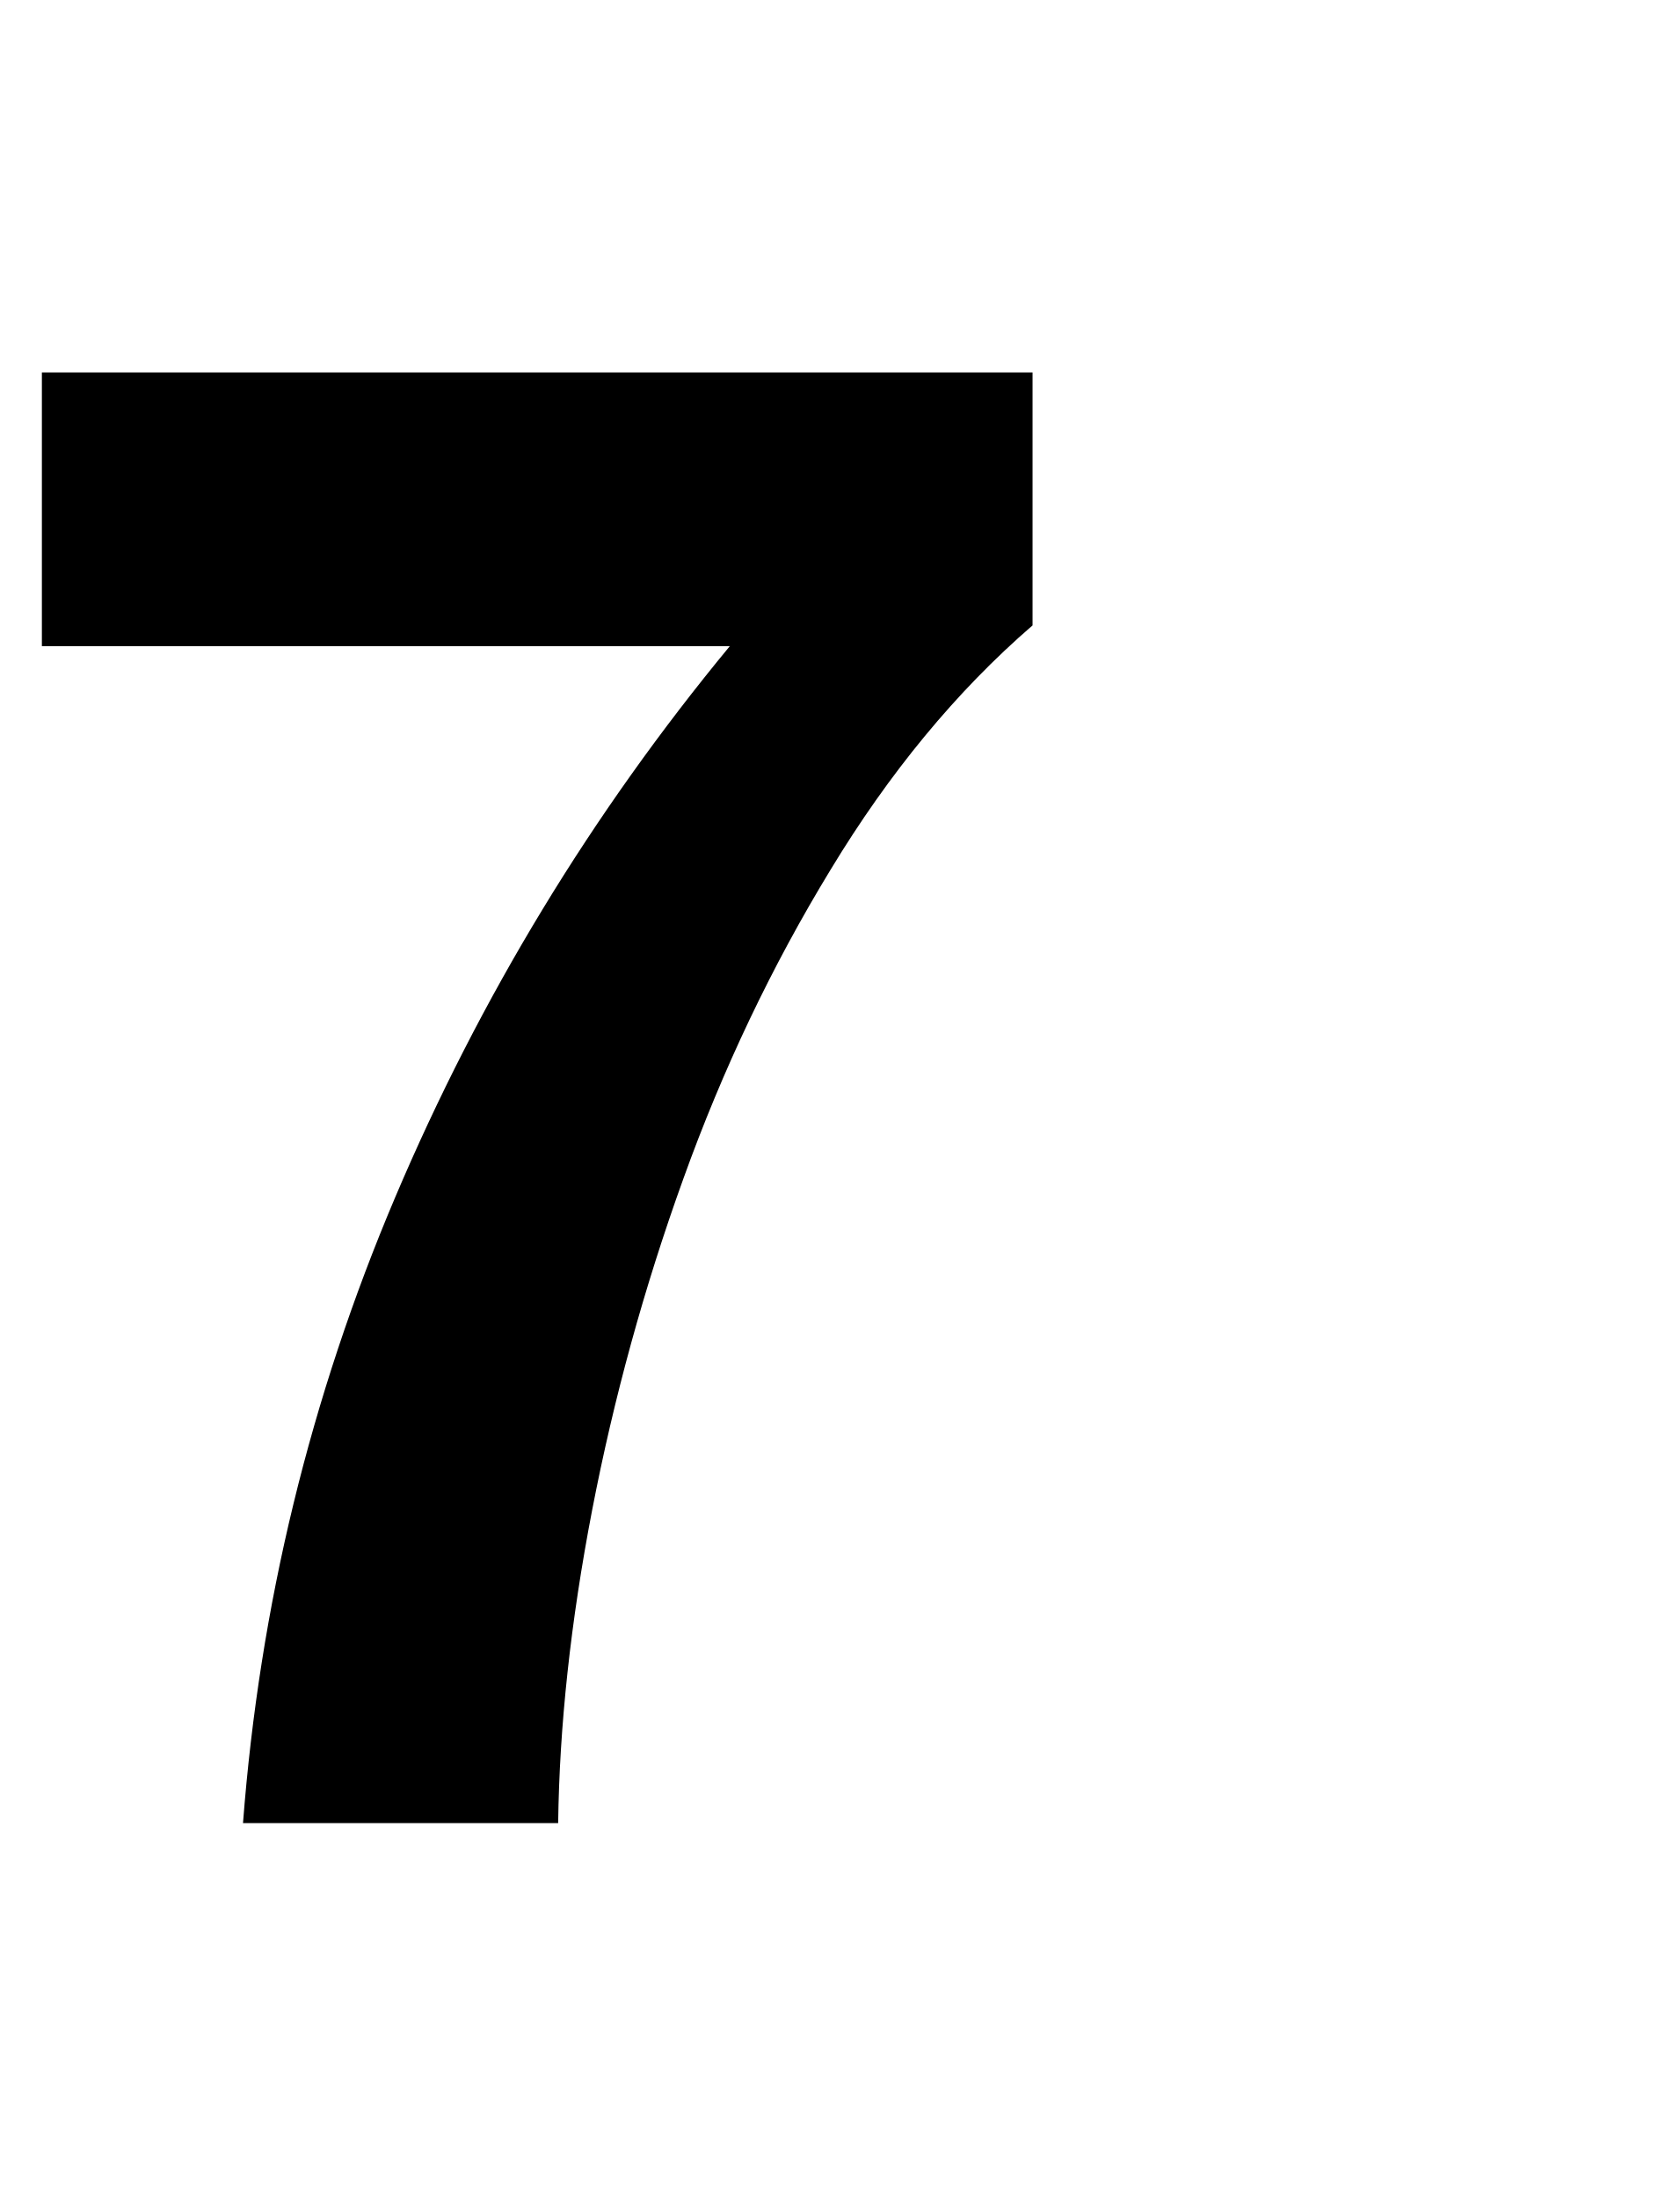
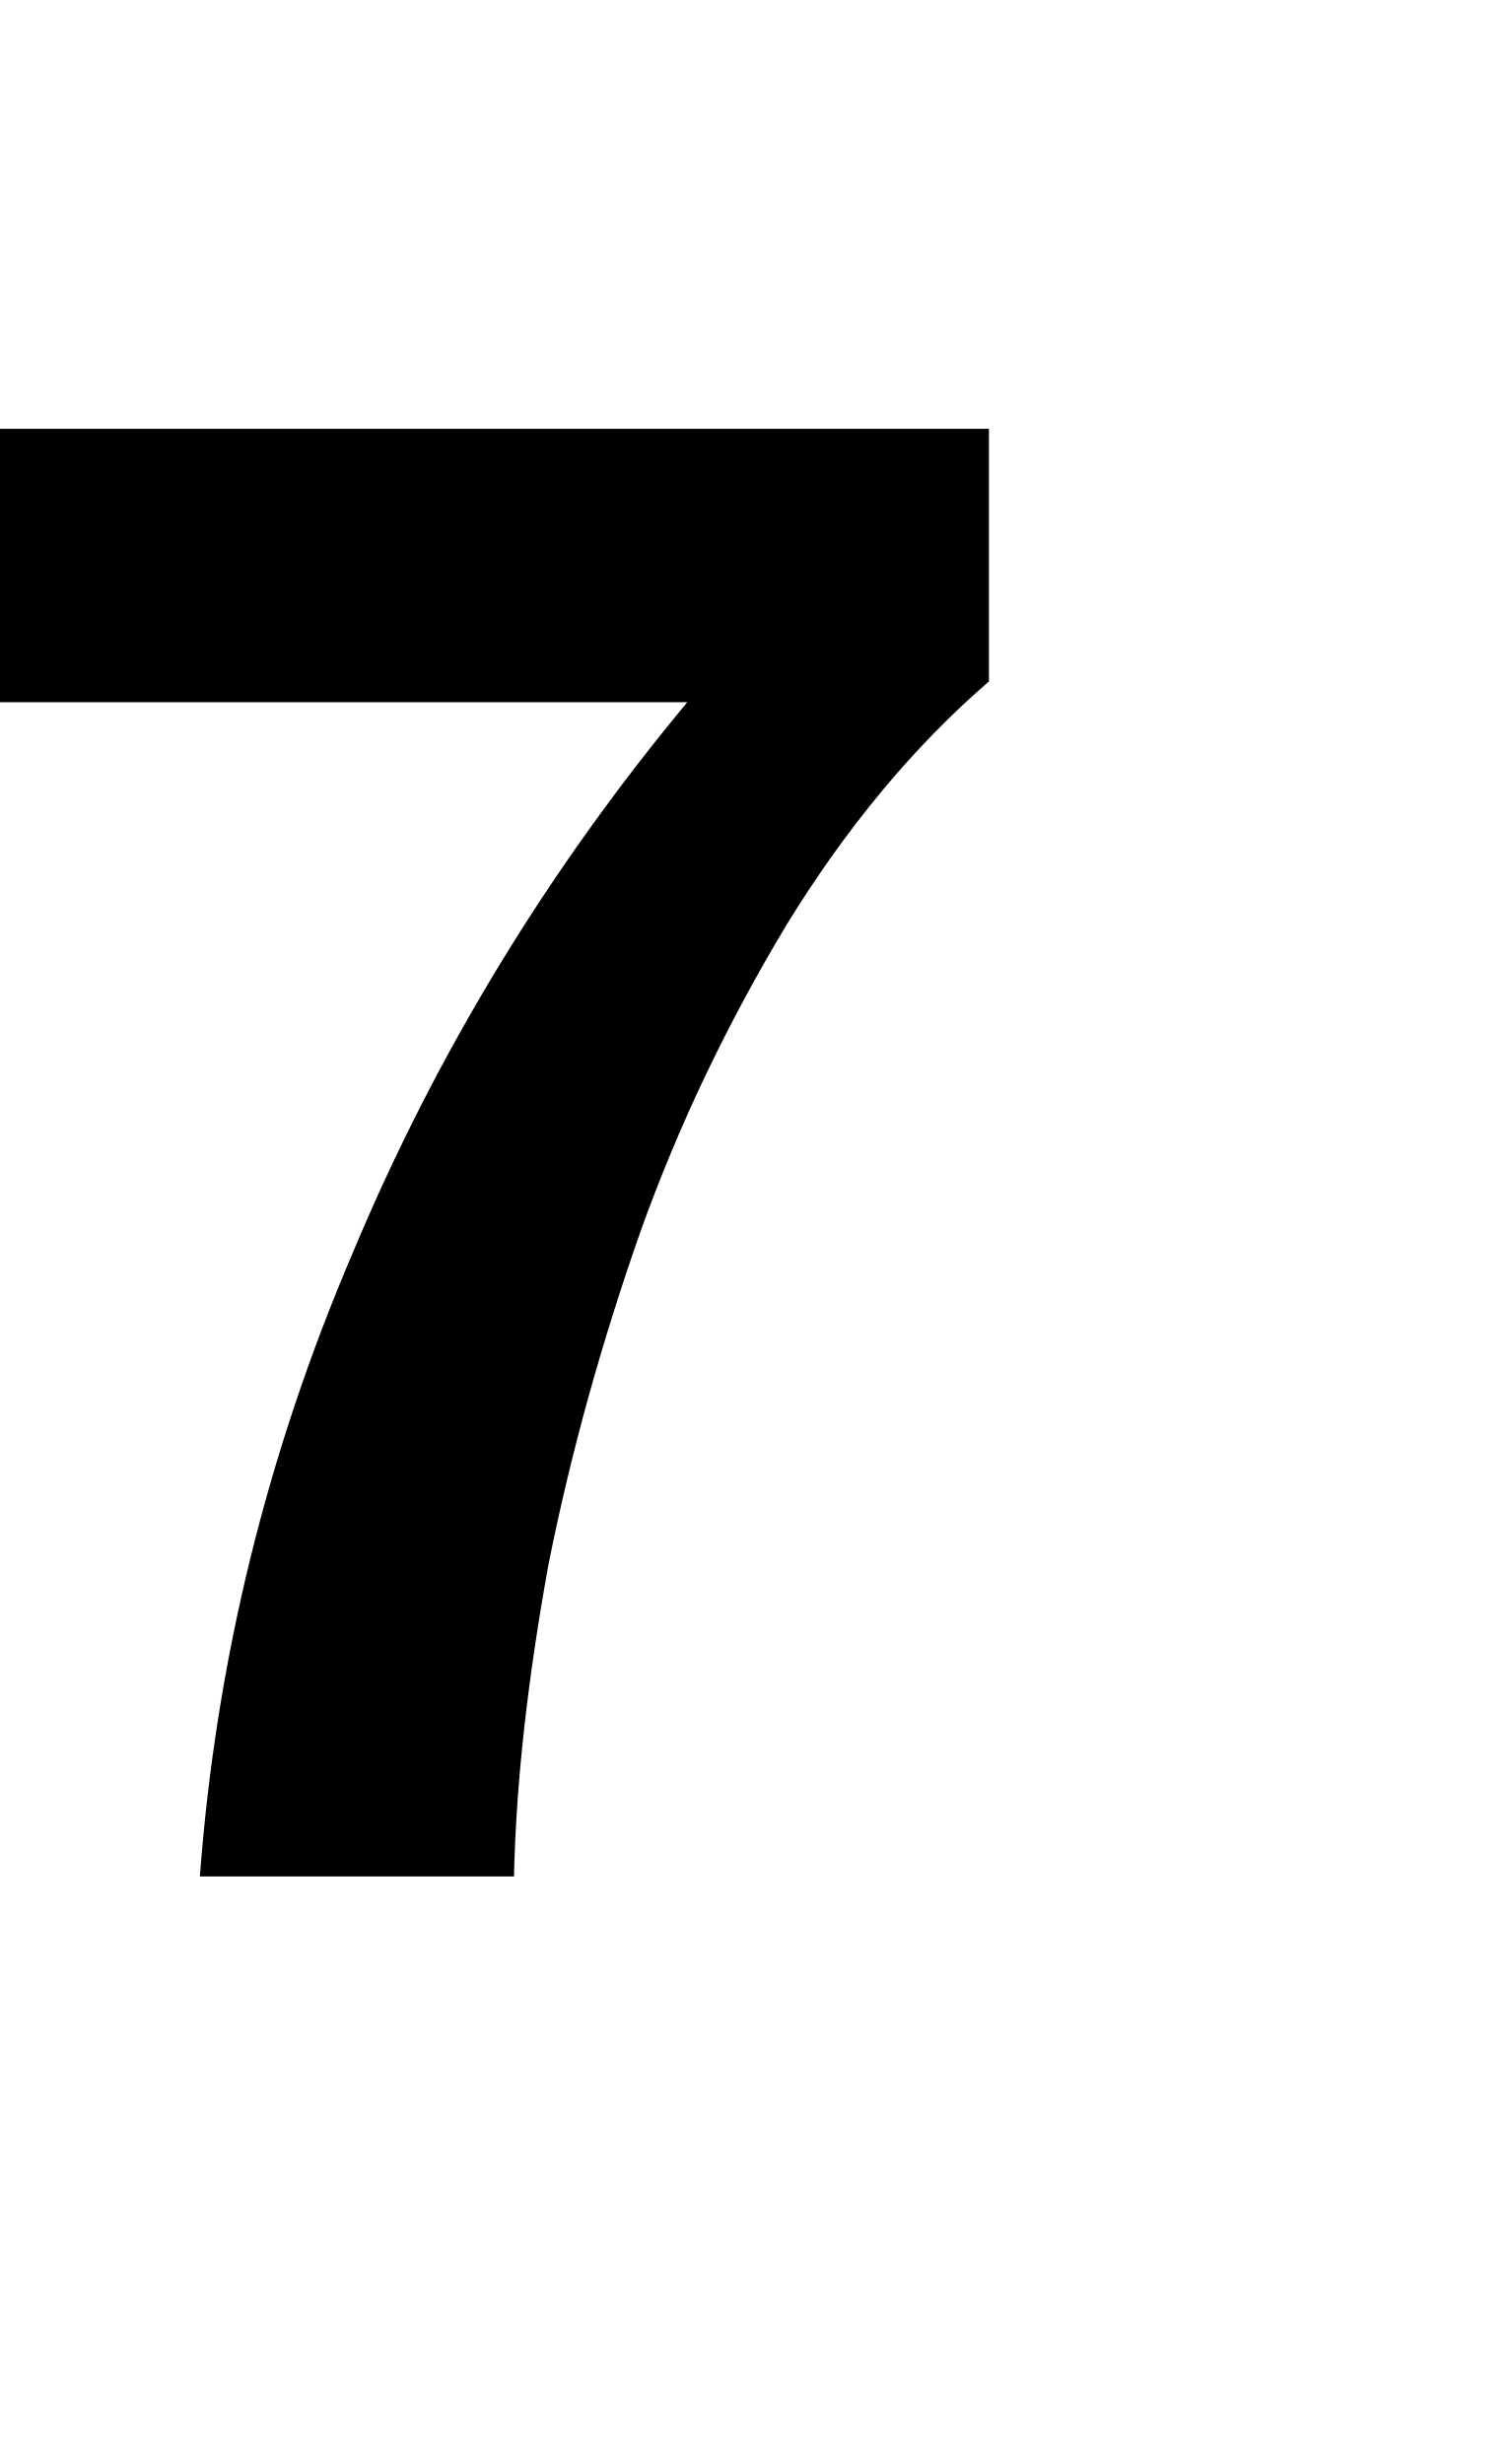
- <svg xmlns="http://www.w3.org/2000/svg" version="1.1" x="0px" y="0px" viewBox="0 0 405 530" style="enable-background:new 0 0 405 530;" xml:space="preserve">
+ <svg xmlns="http://www.w3.org/2000/svg" version="1.1" x="0px" y="0px" viewBox="0 0 363 593" style="enable-background:new 0 0 363 593;" xml:space="preserve">
  <style type="text/css">
- 	.st0{display:none;}
- 	.st1{display:none;fill:#010202;}
+ 	.st0{font-family:'SH-Maintenance-V2';}
+ 	.st1{font-size:490px;}
+ 	.st2{letter-spacing:-19;}
+ 	.st3{display:none;}
+ 	.st4{display:inline;}
</style>
-   <g id="E_00000051360959627468142820000017544460044616440767_">
-     <g>
-       <path d="M-2183.9,440h-265.6V90.2h261.6v64.7h-184.7v75h169.5v59.8h-169.5v85.7h188.6V440z" />
+   <g id="_x5F_V1">
+     <g id="E_00000051360959627468142820000017544460044616440767_">
+ 	</g>
+     <g id="C">
+ 	</g>
+     <g id="N_x5F_3">
+ 	</g>
+     <g id="A">
+ 	</g>
+     <g id="N_00000054254949360326627830000005329152182886584764_">
+ 	</g>
+     <g id="e">
+ 	</g>
+     <g id="T">
+ 	</g>
+     <g id="N_00000127748963548567887910000006918738376549339794_">
+ 	</g>
+     <g id="I">
+ 	</g>
+     <g id="A1">
+ 	</g>
+     <g id="M">
+ 	</g>
+     <g id="R">
+ 	</g>
+     <g id="O_00000083778567647030904660000008843847121500168630_">
+ 	</g>
+     <g id="F">
+ 	</g>
+     <g id="N">
+ 	</g>
+     <g id="E">
+ 	</g>
+     <g id="P">
+ 	</g>
+     <g id="O">
+ 	</g>
+   </g>
+   <g id="Ebene_20">
+     <text transform="matrix(1 0 0 1 -603.8023 1054.634)">
+       <tspan x="0" y="0" class="st0 st1 st2" style="fill:#E30613;">M</tspan>
+       <tspan x="604.7" y="0" class="st0 st1" style="fill:#E30613;">A</tspan>
+       <tspan x="965.8" y="0" class="st0 st1 st2" style="fill:#E30613;">I</tspan>
+       <tspan x="1090.7" y="0" class="st0 st1" style="fill:#E30613;">NTENANCE</tspan>
+     </text>
+     <rect x="-3642.2" y="709.6" style="fill:none;" width="1722.6" height="412.6" />
+     <text transform="matrix(1 0 0 1 -3642.215 1059.489)">
+       <tspan x="0" y="0" class="st0 st1" style="fill:#E30613;">OPEN</tspan>
+       <tspan x="1660.1" y="0" class="st0" style="fill:#E30613; font-size:485px; letter-spacing:-9;"> </tspan>
+     </text>
+     <text transform="matrix(1 0 0 1 -1806.219 1069.107)">
+       <tspan x="0" y="0" class="st0 st1 st2" style="fill:#E30613;">F</tspan>
+       <tspan x="252.8" y="0" class="st0 st1" style="fill:#E30613;">O</tspan>
+       <tspan x="634.1" y="0" class="st0 st1" style="fill:#E30613; letter-spacing:-167;"> </tspan>
+       <tspan x="602.7" y="0" class="st0 st1" style="fill:#E30613;">R</tspan>
+     </text>
+   </g>
+   <g id="Hilfslinien">
+     <rect x="3648.3" y="682.7" style="fill:none;" width="7398.2" height="466.4" />
+     <text transform="matrix(1 0 0 1 3648.349 1031.88)">
+       <tspan x="0" y="0" class="st0 st2" style="fill:#E30613; font-size:489px;">WE</tspan>
+       <tspan x="739.4" y="0" class="st0" style="fill:#E30613; font-size:489px; letter-spacing:-29;">G</tspan>
+       <tspan x="1081.2" y="0" class="st0" style="fill:#E30613; font-size:489px; letter-spacing:-9;">E</tspan>
+       <tspan x="1468.4" y="0" class="st0" style="fill:#E30613; font-size:489px;">N </tspan>
+       <tspan x="1939.8" y="0" class="st0" style="fill:#E30613; font-size:489px; letter-spacing:9;">U</tspan>
+       <tspan x="2312" y="0" class="st0" style="fill:#E30613; font-size:489px; letter-spacing:-9;">M</tspan>
+       <tspan x="2736.9" y="0" class="st0" style="fill:#E30613; font-size:489px;">B</tspan>
+       <tspan x="3081.2" y="0" class="st0 st2" style="fill:#E30613; font-size:489px;">A</tspan>
+       <tspan x="3439.1" y="0" class="st0" style="fill:#E30613; font-size:489px;">U </tspan>
+       <tspan x="3910" y="0" class="st0" style="fill:#E30613; font-size:489px; letter-spacing:-29;">G</tspan>
+       <tspan x="4268.4" y="0" class="st0" style="fill:#E30613; font-size:489px;">E</tspan>
+       <tspan x="4585.3" y="0" class="st0" style="fill:#E30613; font-size:489px; letter-spacing:-39;">Ö</tspan>
+       <tspan x="4926.6" y="0" class="st0" style="fill:#E30613; font-size:489px;">FFNET</tspan>
+     </text>
+   </g>
+   <g id="T_00000151528559115874515910000005984389023753216649_">
+     <path d="M9601.7,452.2V102.4h76.9v349.8H9601.7z" />
+     <path d="M9532.2,102.4h146.5c94.6,0,140.6,55.9,140.6,149.4h-64.7c0-54.9-23.5-72.5-75.9-72.5h-146.5V102.4z" />
+   </g>
+   <g id="E_00000150082740960534394650000001756674408269680310_">
+     <path d="M9412.9,452.1V156.4h-63.8v295.6H9412.9z" />
+     <path d="M9290.7,353.3h140.9c0,0,13.3-74.6,23.6-132.1h-61.9l-11.8,74.6h-90.8V353.3z" />
+     <path d="M9349.1,452.1H9490c0,0,13.3-74.6,23.6-132.1h-61.9l-11.8,74.6h-90.8V452.1z" />
+     <path d="M9444.4,186.3h60.9c-7.9-43.7-15.2-84.5-15.2-84.5h-140.9v57.5h90.8L9444.4,186.3z" />
+   </g>
+   <g id="N_00000099632580371903072950000016892054108610634910_">
+     <path d="M9173,451.9l93.9-349.3h-69l-60.2,237.7h-1l-56.3-237.7h-77.3l-41.6,152.6h70.4l9.8-41.6h1l58.7,237.7L9173,451.9z" />
+     <rect x="8955.8" y="102.6" width="76.8" height="349.3" />
+   </g>
+   <g id="F_00000114769032895886322120000014247326199313495697_">
+     <path d="M8763.4,451.9h-76.8V102.7h245.5v64.5h-168.7V248h146.2v59.7h-146.2V451.9z" />
+   </g>
+   <g id="F_00000173141720675959051990000004486108456543280518_">
+     <path d="M8477.1,451.6h132.8V169.3H8555v217.1h-77.9V451.6z" />
+     <path d="M8509.2,451.7c0-18,2.9-33.6,10.7-46.8c6.8-12.2,16.6-23.4,28.3-31.2c11.7-7.8,25.4-13.7,40-17.6   c14.6-3.9,30.2-5.9,70.2-5.9v-81.4c-52.2,0-76.6,3.9-100,12.2c-23.4,8.8-44.4,20-61.9,36.1c-17.6,16.6-31.2,35.1-41.4,57.5   c-9.8,22.9-14.1,48.8-14.1,77H8509.2z" />
+     <polygon points="8658.4,100.7 8555,100.7 8555,383 8609.9,383 8609.9,165.8 8658.4,165.8  " />
+   </g>
+   <g id="Ö">
+     <path d="M8095.1,278.8c0-103.7,64.1-184.4,171.6-184.4c107.6,0,171.6,80.7,171.6,184.4c0,100.7-64.1,181.4-171.6,181.4   C8159.2,460.2,8095.1,379.5,8095.1,278.8z M8171.9,278.8c0,58.2,25.9,116.9,94.9,116.9c68.9,0,94.9-58.7,94.9-116.9   c0-61.1-25.9-119.8-94.9-119.8C8197.8,159,8171.9,217.6,8171.9,278.8z M8233.5,248.9v-57.2h66v57.2H8233.5z M8233.5,336v-57.2h66   V336H8233.5z" />
+   </g>
+   <g id="E_00000056408675155028286430000005814045595369560991_">
+     <path d="M8066.1,452.2h-265V103.1h261.1v64.5h-184.4v74.8H8047v59.7h-169.2v85.6h188.3V452.2z" />
+   </g>
+   <g id="G_00000142136150640176763200000005464168929300255362_">
+     <path d="M7423.8,368h76.4V178.8l98-1.5l-1.5-75h-174L7423.8,368z M7423.8,452.2l267.6-0.5v-63.2l-190.1,1l-1-98l-75,1.5   L7423.8,452.2z M7591.4,451.8h101c10.8-7.4,23-15.2,33.8-22.5c11.8-8.3,21.1-17.2,30.9-26.5c8.3-8.3,15.2-18.6,21.6-32.3   c4.4-11.8,8.3-26,8.3-42.6c0-16.7-3.9-30.9-9.3-44.6c-6.4-12.7-14.7-23.5-25.5-32.3c-10.8-8.8-23-16.2-36.8-21.1   c-13.2-4.9-28.9-6.9-43.1-6.9c-20.6,0-37.7,3.4-53.9,10.8c-15.2,6.4-28.9,16.2-37.7,27.9c-10.8,12.7-18.1,27-23,43.1   c-5.9,17.2-8.3,35.3-6.9,53.9h64.2c0-9.8,1.5-17.6,3.4-27.4c1.5-9.3,3.4-16.7,8.8-25c2.9-7.4,9.3-13.2,16.2-17.6   c6.4-5.4,14.7-7.4,25.5-7.4c14.2,0,26,4.9,35.8,14.7c9.3,7.8,14.2,21.1,14.2,36.8c0,10.3-2.5,20.1-6.9,27   c-5.4,8.3-10.8,15.7-17.2,21.6c-6.9,7.4-15.2,12.3-22.5,18.1c-8.3,4.9-16.7,10.8-24,15.7C7634.5,423.8,7604.1,443.4,7591.4,451.8z" />
+   </g>
+   <g id="U_00000122691519521168774280000013841469757125651126_">
+     <path d="M7269,463.6c-102.4-1.5-114.8-74.7-114.8-119.8v-242h77.7v238.5c0,24.3,0,55.9,37.1,57.9V463.6z" />
+     <path d="M6990.9,101.9h77.7v238.5c0,25.2,0,57.9,41.1,57.9c36.6,0,45-24.7,45-58.9v-15.8h70.3v30.7c0,77.2-57.4,109.4-116.3,109.4   c-105.4,0-117.8-74.2-117.8-119.8V101.9z" />
+   </g>
+   <g id="A_00000004505667569094896160000014532079075801900974_">
+     <path d="M6835.4,203.9l-3,70.3l30,6.9v1l-247.3,61v75.2l121.9,33.4l15.2-61l-22.1-9.3v-1l244.4-61v-78.2L6835.4,203.9z" />
+     <polygon points="6659.9,430.6 6737.6,451.7 6743.5,451.7 6802,212.8 6803,212.8 6862.5,451.7 6939.2,451.7 6974.6,319.5    6906.2,317.5 6900.3,342.6 6899.4,342.6 6839.4,101.1 6767.1,101.1 6706.1,339.6 6705.1,339.6  " />
+   </g>
+   <g id="B">
+     <path d="M6296.5,452.2V103.1h164.3c66.5,0,111.5,21.5,111.5,86.6c0,34.7-16.6,57.7-47.4,72.9c43,12.2,64.1,45,64.1,88.5   c0,70.9-60.1,101.2-123.2,101.2H6296.5z M6445.2,162.8h-71.9v81.7h77.8c27.4,0,46.9-12.2,46.9-41.6   C6498,170.1,6472.6,162.8,6445.2,162.8z M6373.3,392.6h82.2c29.8,0,56.7-9.8,56.7-46c0-35.7-22-49.9-55.3-49.9h-83.6V392.6z" />
+   </g>
+   <g id="M_00000134250281029563310950000003257287664879667615_">
+     <path d="M6039.3,335.1h75.5c-12.8-20.6-144.7-232.9-144.7-232.9h-77v350.1h72.1V217.4h1C5966.2,217.4,6003,276.2,6039.3,335.1z" />
+     <path d="M6115.3,335.1c36.3-58.8,73.1-117.7,73.1-117.7h1v234.9h72.1V102.1h-77c0,0-131.9,212.3-144.7,232.9H6115.3z" />
+   </g>
+   <g id="U">
+     <path d="M5843.3,452.2H5596v-64.6h170.4v-285h76.9V452.2z M5549,452.2V102.6h76.9v285h170.4v64.6H5549z" />
+   </g>
+   <g id="N_00000154425763484525918430000008508601231558086807_">
+     <path d="M5298.5,452.2l93.9-349.3h-69l-60.2,237.7h-1L5206.1,103h-77.3l-41.6,152.6h70.4l9.8-41.6h1l58.7,237.7L5298.5,452.2z" />
+     <rect x="5081.3" y="103" width="76.8" height="349.3" />
+   </g>
+   <g id="E_00000165205204584183719570000002201050886193303485_">
+     <path d="M4767.5,281.2h-64.3c0-107.2,80.4-171.1,180.8-171.1v76.5C4826,186.6,4767.5,212.5,4767.5,281.2z" />
+     <path d="M4875.4,381.1c0-68.7-58.5-94.5-116.5-94.5V210c100.4,0,180.8,63.8,180.8,171.1H4875.4z" />
+     <polygon points="5052.4,373.8 5052.4,452.2 4881.3,452.2 4876.4,373.8  " />
+     <path d="M4767.5,281.2c0,68.7,58.5,94.5,116.5,94.5v76.5c-100.4,0-180.8-63.8-180.8-171.1H4767.5z" />
+     <path d="M4733.1,86.7V4.4c26.8,0,53.1,4.9,76.5,12.7c23.4,8.8,43.4,20,60.9,36.1s31.2,34.6,40.9,57.5   c10.2,22.9,15.1,49.2,15.1,76.5h-69.2c0-18-3.4-32.7-10.2-45.8c-7.3-13.2-16.6-23.4-28.3-32.2c-11.7-7.8-25.8-13.6-40-18   C4763.3,87.7,4748.7,86.7,4733.1,86.7z" />
+   </g>
+   <g id="G">
+     <path d="M4687.5,452.8h-48.9l-7.8-39.6c-27.4,35.2-62.1,47.9-95.8,47.9c-107.6,0-171.6-80.7-171.6-181.4   c0-103.7,64.1-184.4,171.6-184.4c71.4,0,139.4,43.5,147.2,123.2h-73.4c-9.3-39.1-37.2-58.7-73.8-58.7c-68.9,0-94.9,58.7-94.9,119.8   c0,58.2,25.9,116.9,94.9,116.9c50.4,0,78.7-26.4,83.1-75.3h-77.3v-57.2h146.7V452.8z" />
+   </g>
+   <g id="E_00000005963599347184841430000018193220976272044449_">
+     <path d="M4347.7,452.2h-265V103.1h261.1v64.5h-184.4v74.8h169.2v59.7h-169.2v85.6h188.3V452.2z" />
+   </g>
+   <g id="W">
+     <path d="M3816.3,219.2c-36.3,58.9-73.1,117.7-73.1,117.7h-1V102h-72.1v350.3h77c0,0,132-212.4,144.7-233H3816.3z M3892.3,219.2   h-75.5c12.8,20.6,144.7,233,144.7,233h77V102h-72.1v235h-1C3965.4,337,3928.6,278.1,3892.3,219.2z" />
+   </g>
+   <g id="E_00000113322483045279252990000013609696148037364875_">
+     <path d="M2887.3,279.7h-64.9c0-108.1,81.1-172.5,182.4-172.5v77.2C2946.3,184.4,2887.3,210.4,2887.3,279.7z" />
+     <path d="M2998.9,380.5c0-69.3-59-95.4-117.5-95.4V208c101.3,0,182.4,64.4,182.4,172.5H2998.9z" />
+     <polygon points="3177.3,373.1 3177.3,452.2 3004.8,452.2 2999.9,373.1  " />
+     <path d="M2887.3,279.7c0,69.3,59,95.4,117.5,95.4v77.2c-101.3,0-182.4-64.4-182.4-172.5H2887.3z" />
+     <path d="M2855.4,83.6V0.5c27,0,53.6,4.9,77.2,12.8c23.6,8.8,43.7,20.2,61.4,36.4s31.5,34.9,41.3,58c10.3,23.1,15.2,49.6,15.2,77.2   h-69.8c0-18.2-3.4-32.9-10.3-46.2c-7.4-13.3-16.7-23.6-28.5-32.4c-11.8-7.9-26.1-13.8-40.3-18.2   C2885.8,84.6,2871.1,83.6,2855.4,83.6z" />
+   </g>
+   <g id="C_00000112622374827432275670000003417328206733987971_">
+     <path d="M2793.2,219.4h-74.5c-5.4-34.8-38.7-61.3-76.4-61.3c-69.1,0-95.1,58.8-95.1,120.1c0,58.3,26,117.1,95.1,117.1   c47,0,73.5-31.9,79.4-78.4h74.5c-7.8,87.7-67.6,143.1-153.9,143.1c-107.8,0-172-80.9-172-181.8c0-103.9,64.2-184.7,172-184.7   C2718.7,93.4,2783.8,138.5,2793.2,219.4z" />
+   </g>
+   <g id="N_00000117657359395406629260000008490405748572120458_">
+     <path d="M2157.9,452.2h76.9V102.6h-76.9V452.2z" />
+     <polygon points="2375.8,452.2 2469.3,102.6 2400.8,102.6 2340.5,340.6 2339.6,340.6 2283.3,102.6 2205.9,102.6 2164.3,255.4    2234.8,255.4 2244.6,213.8 2245.6,213.8 2304.8,452.2  " />
+   </g>
+   <g id="A_00000070819818803741320060000005539798163125646774_">
+     <path d="M1975.7,203.9l-3,70.3l30,6.9v1l-247.3,61v75.2l121.9,33.4l15.2-61l-22.1-9.3v-1l244.4-61v-78.2L1975.7,203.9z" />
+     <polygon points="1800.1,430.6 1877.8,451.7 1883.7,451.7 1942.2,212.8 1943.2,212.8 2002.7,451.7 2079.4,451.7 2114.8,319.5    2046.5,317.5 2040.6,342.6 2039.6,342.6 1979.6,101.1 1907.3,101.1 1846.3,339.6 1845.4,339.6  " />
+   </g>
+   <g id="N_00000129165096651451788460000006894638935768142516_">
+     <path d="M1499.5,452.2h-72V102.4h76.4l146,234.7h1V102.4h72v349.9H1646L1500.5,218h-1V452.2z" />
+   </g>
+   <g id="E_00000096737436898591806260000014476501128100374183_">
+     <path d="M1280.1,452.2V156.6h-63.8v295.6H1280.1z" />
+     <path d="M1157.8,353.5h140.9c0,0,13.3-74.6,23.6-132.1h-61.9l-11.8,74.6h-90.8V353.5z" />
+     <path d="M1216.3,452.2h140.9c0,0,13.3-74.6,23.6-132.1h-61.9l-11.8,74.6h-90.8V452.2z" />
+     <path d="M1311.6,186.5h60.9c-7.9-43.7-15.2-84.5-15.2-84.5h-140.9v57.5h90.8L1311.6,186.5z" />
+   </g>
+   <g id="T_00000040572434587172107020000003403572265167091088_">
+     <path d="M883,452.1h65.4V179.8h208.9V102H883V452.1z" />
+     <polygon points="977.6,452.2 1069.2,102 1003.3,102 942.4,340.7 941.9,340.7 910.7,452.1  " />
+   </g>
+   <g id="N_00000162323512888102647520000008162614129556769983_">
+     <rect x="755.8" y="102.4" width="76.8" height="349.2" />
+     <path d="M490.7,451.6h77.8l92.9-263.1h1l90.5,263.1h79.7L702,102.4h-78.7L490.7,451.6z" />
+   </g>
+   <g id="I_00000075868811598525912980000008971315367424001668_">
+     <text transform="matrix(1 0 0 1 347.4295 451.5694)" class="st0 st1 st2">I</text>
+   </g>
+   <g id="A_00000047767008426511249760000015642639169606536113_">
+     <polygon class="st3" points="253.2,451.6 346.9,451.6 346.9,398.1 317,398.1 317,161.6 253.2,161.6  " />
+     <polygon class="st3" points="138.9,348.1 303.7,348.1 303.7,167 317,167 317,103.2 138.9,103.2 138.9,167 250.2,167 250.2,284.3    138.9,284.3  " />
+     <path d="M48.1,451.6h75.6c0.5-23.1,3.4-48.1,8.3-75.1c5.4-27,12.8-53.5,22.1-80c9.3-26,21.1-50.5,35.3-74.1   c14.2-23.1,30.4-42.7,48.6-58.4v-60.8H0V169h165.4C132,209.2,105,253.4,84.9,301.5C64.3,349.6,52,399.6,48.1,451.6z" />
+   </g>
+   <g id="M_00000030454837118209363920000004010763359709145015_" class="st3">
+     <path class="st4" d="M-310.9,158.9h-153.8l0.5,216.7h-133.3v76.6h197.7l-0.5-217.2h89.3V158.9z" />
+     <polygon class="st4" points="-60,103.7 -136.2,103.7 -136.2,452.2 0,452.2 0,388.3 -60,388.3  " />
+     <polygon class="st4" points="-289,103.7 -366.1,103.7 -407.6,256.5 -337.3,256 -327,215 -326.1,215 -267.5,452.2 -196.2,452.2    -135.2,213.1 -134.2,213.1 -94.7,103.7 -170.3,103.7 -231.4,341 -232.3,341  " />
+   </g>
+   <g id="R_00000005247159732225481780000017538744411482086332_" class="st3">
+     <path class="st4" d="M-1095.6,179.2v-77c45.1,0,119.2,12.3,119.2,116.7c0,58.4-31.9,115.2-108.4,115.2h-30.4v-69.6h15.7   c33.8,0,58.4-8.3,58.4-44.6C-1041.1,179.2-1073.5,179.2-1095.6,179.2z" />
+     <polygon class="st4" points="-1169.1,452.3 -1169.1,102.2 -1092.1,102.2 -1092.1,452.2  " />
+     <path class="st4" d="M-980.8,592.6h-70.6c18.1-74,53.9-143.7,103-203h-162.8v-64.7h234.4v59.8   C-930.8,431.7-965.6,515.1-980.8,592.6z" />
+   </g>
+   <g id="O_00000139989076900347810750000014339682335261473418_" class="st3">
+     <g class="st4">
+       <path d="M-1534.4,278.6c0-103.9,64.2-184.7,172-184.7c107.8,0,172,80.9,172,184.7c0,100.9-64.2,181.8-172,181.8    C-1470.2,460.4-1534.4,379.5-1534.4,278.6z M-1457.5,278.6c0,58.3,26,117.1,95.1,117.1c69.1,0,95.1-58.8,95.1-117.1    c0-61.3-26-120.1-95.1-120.1C-1431.5,158.6-1457.5,217.4-1457.5,278.6z" />
    </g>
  </g>
-   <g id="C">
-     <g>
-       <path d="M2895.6,208.9h-74.5c-5.4-34.8-38.7-61.3-76.5-61.3c-69.1,0-95.1,58.8-95.1,120.1c0,58.3,26,117.1,95.1,117.1    c47,0,73.5-31.9,79.4-78.4h74.5c-7.8,87.7-67.6,143.1-153.9,143.1c-107.8,0-172-80.9-172-181.8c0-103.9,64.2-184.8,172-184.8    C2821.1,82.9,2886.2,128,2895.6,208.9z" />
-     </g>
-   </g>
-   <g id="N_x5F_3">
-     <polygon points="2274.9,89.2 2233.1,243 2303.8,243 2313.7,201.3 2314.7,201.3 2373.6,440.1 2445.4,440.6 2539.2,91.2 2470.4,90.2    2410,328.5 2409,328.5 2352.5,89.7  " />
-     <polygon points="2307.5,89.5 2230.8,89 2229.8,240.3 2229.3,305.2 2228.4,439.3 2305,439.8  " />
-   </g>
-   <g id="A">
-     <path d="M2149.4,322.5c0-9.8-1-20.6-2.9-32.4c-2-12.3-6.4-23.1-13.7-33.4c-6.9-10.3-17.2-19.1-30.4-26c-13.3-6.9-31.4-10.3-54-10.3   c-12.8,0-25,1.5-36.8,5.4c-11.8,3.4-22.6,8.8-31.9,16.2c-9.3,7.9-16.7,17.2-22.6,29c-5.4,11.8-8.3,26-8.3,42.7v126.1h60.4V326.5   c0-7.4,0.5-14.2,1.5-20.6c1.5-5.9,3.4-11.3,5.9-15.7c2.9-4.4,6.9-7.9,11.8-10.3c4.9-2.5,11.3-3.9,19.1-3.9c8.8,0,15.7,1.5,20.6,4.9   c4.9,2.9,8.3,6.9,10.3,11.8c2,4.9,3.4,10.3,3.9,16.2s0.5,11.3,0.5,16.7v114.3h66.7V322.5z" />
-     <polygon points="2149.3,439.8 2205.2,439.8 2205.7,156.7 2205.7,89.9 1954.5,89.9 1954.5,156.7 2149.3,156.7  " />
-     <polygon points="1964.9,439.8 2020.7,439.8 2021.2,156.7 2021.2,90 1917.4,90 1917.4,156.7 1964.9,156.7  " />
-   </g>
-   <g id="N_00000054254949360326627830000005329152182886584764_">
-     <g>
-       <path d="M1822.9,440.6V155.3h-170.6V90.7h247.5v349.9H1822.9z" />
-     </g>
-     <path d="M1596.4,384.2c10.1,0,18-1.8,23.5-5.4c5.6-3.6,9.6-8.2,12-14c2.5-5.7,3.9-11.9,4.4-18.6c0.5-6.7,0.7-13.1,0.7-19.4V90.7   h76.9v239.7c0,11.4-1.1,24-3.4,37.7c-2.3,13.7-7.5,26.5-15.7,38.5c-8.2,11.9-19.9,21.9-35.3,29.9c-15.4,8-36.1,12-62.2,12   L1596.4,384.2z" />
-   </g>
-   <g id="e">
-     <g>
-       <path d="M1367.3,436.2c-14-2.3-27-7.7-39.2-16c-12.2-8.3-22.3-20.3-30.4-35.9c-8.2-15.6-12.2-36.8-12.2-63.4    c0-15,2.1-29.4,6.2-43.4c4.2-14,10.6-26.5,19.5-37.4c8.8-11,20.1-19.8,33.9-26.5c13.8-6.7,30.5-12.3,50.2-12.3h30.9V278h-16    c-8.7,0-16.6,0.7-24,2c-7.3,1.3-13.6,3.7-18.7,7c-5.2,3.3-9.2,7.9-12.2,13.7c-3,5.8-4.5,13.4-4.5,22.7c0,10.3,1.8,14.7,5.5,20.4    c3.7,5.7,8.4,9.7,14.2,12.2c5.8,2.5,12.1,4,19,4.5c6.8,0.5,13.4,0.7,19.7,0.7h163.8v78.4h-167.3    C1394.1,439.7,1381.3,438.5,1367.3,436.2" />
-     </g>
-     <polygon points="1392.9,200.2 1505.9,200.2 1505.9,168.3 1369.2,168.3 1369.2,89.9 1572.1,89.9 1572.4,277.3 1392.9,278.6  " />
-     <g>
-       <path d="M1333.5,49l-0.4,78.9l-87.8-0.6l-0.4,53.4c12.3-0.3,24.2,0.7,35.7,3c11.5,2.2,21.7,6.1,30.9,11.7    c9.1,5.6,16.8,12.8,23.1,21.9c6.3,9,10.3,20.2,12.2,33.5l56.4,0.4l0-201.7L1333.5,49z" />
-     </g>
-   </g>
-   <g id="T">
-     <text transform="matrix(1 0 0 1 930.7921 439.2824)" style="font-family:'SHBDA23V1'; font-size:489px;">T</text>
-   </g>
-   <g id="N_00000127748963548567887910000006918738376549339794_">
-     <g>
-       <path d="M674,439.9h-72V90h76.4l146,234.7h1V90h72v349.9h-76.9L675,205.6h-1V439.9z" />
-     </g>
-   </g>
-   <g id="I">
-     <g>
-       <path d="M535.3,439.7h-76.9V90.1h76.9V439.7z" />
-     </g>
-   </g>
-   <g id="A1">
-     <path class="st0" d="M149.6,89.8h178.9v64h-13.4v117.8h0.2v64H149.6v-64h111.7V153.7H149.6V89.8z" />
-     <path class="st0" d="M264.7,148.5h64v237.2h29.7v53.8h-93.7V148.5z" />
-     <path d="M200.3,209.7c-14.2,23.3-26,48.1-35.5,74.5c-9.5,26.3-16.8,53-22,79.9c-5.2,27-7.9,52.1-8.2,75.5h-76   c4-52.3,16.2-102.6,36.7-150.9c20.5-48.3,47.4-92.6,80.7-132.9H10.1v-66H249v61C230.6,166.7,214.4,186.4,200.3,209.7z" />
-   </g>
-   <g id="M">
-     <path d="M-421,243.4l41.8-154.1l78,0.5l56.9,238.8l1,0l60.8-238l76.5,0.5l-39.4,108.7l-1,0l-61.3,241l-72.1-0.4l-59.4-238.8l-1,0   l-10,41.6L-421,243.4z" />
-     <path d="M-478,144.1l154-0.1l0.1,77l-89.8,0.1l0.4,218.8l-199.4,0.1l-0.1-77l134.4-0.1L-478,144.1z" />
-     <path d="M-70.8,90.7l0.2,284.7l60.3,0l0,64.8l-137.4,0.1l-0.2-349.5L-70.8,90.7z" />
-     <rect x="1444" y="8106.1" class="st1" width="151" height="77" />
-     <rect x="1533.5" y="7887.1" class="st1" width="61.4" height="77" />
-     <rect x="1244.2" y="7887.5" class="st1" width="135.3" height="77" />
-     <polygon class="st1" points="1436.3,7989.1 1421.5,8040.7 1420.5,8040.7 1362.9,7835.3 1287,7835.3 1381.6,8187.1 1458.5,8187.1    1507.2,7989.1  " />
-     <rect x="1847" y="8121.5" class="st1" width="110.7" height="64.8" />
-   </g>
-   <g id="R">
-     <g>
-       <path d="M-976.1,440.4h-96.5v-56.1h30.6V136.8h65.9V440.4z" />
-     </g>
-     <g>
-       <path d="M-773,319.1V531h-55.4V385h-244.1v-65.9H-773z" />
-     </g>
-     <g>
-       <path d="M-1041.9,91.1c21.8,0,42.2,3.4,61,10.1c18.9,6.7,35.3,16.4,49.3,28.9c14,12.6,25,28,32.9,46.4c8,18.3,12,38.9,12,61.9    c0,18.5-2.8,35.4-8.4,50.8c-5.6,15.4-13.7,28.8-24.3,40.3c-10.6,11.5-23.5,20.7-38.6,27.7c-15.1,7-32,11.3-50.8,13v-63.8    c20.1-2.5,36.4-9.4,48.7-20.8c12.3-11.3,18.5-27.1,18.5-47.2c0-14.8-2.9-27.4-8.6-37.8c-5.7-10.3-13.4-18.7-22.9-25.2    c-9.5-6.4-20.2-11.1-32.1-14.1c-11.9-2.9-24.1-4.4-36.7-4.4" />
-     </g>
-   </g>
-   <g id="O_00000083778567647030904660000008843847121500168630_">
-     <g>
-       <path d="M-1430.9,265.8c0-103.1,63.7-183.3,170.6-183.3c106.9,0,170.6,80.2,170.6,183.3c0,100.1-63.7,180.3-170.6,180.3    C-1367.2,446.2-1430.9,365.9-1430.9,265.8z M-1354.6,265.8c0,57.8,25.8,116.2,94.3,116.2c68.5,0,94.3-58.3,94.3-116.2    c0-60.8-25.8-119.1-94.3-119.1C-1328.8,146.7-1354.6,205.1-1354.6,265.8z" />
-     </g>
-   </g>
-   <g id="F">
-     <path d="M-1615,439.3c0-18,2.9-33.5,10.7-46.7c6.8-12.2,16.5-23.3,28.2-31.1c11.7-7.8,25.3-13.6,39.9-17.5   c14.6-3.9,30.1-5.8,70-5.8V257c-52,0-76.3,3.9-99.7,12.2c-23.3,8.8-44.2,19.9-61.7,36c-17.5,16.5-31.1,35-41.3,57.4   c-9.7,22.8-14.1,48.6-14.1,76.8H-1615z" />
-     <polygon points="-1465.2,89.7 -1567.8,89.7 -1567.8,369.7 -1513.3,369.7 -1513.3,154.4 -1465.2,154.4  " />
-     <polygon points="-1645.1,439.1 -1513.4,439.1 -1513.4,159.1 -1567.8,159.1 -1567.8,374.5 -1645.1,374.5  " />
-   </g>
-   <g id="N">
-     <path d="M-2084.3,286.1l9.7,41.7h1l60.8-238.2h72l59.8,241.1h1l57.3-241.1h75.5l-94.1,349.9h-76.4l-59.3-238.2h-1l-58.3,238.2   h-77.9l-40.8-154.2L-2084.3,286.1z" />
-   </g>
-   <g id="E">
-     <path d="M3213.6,440.1h-265V90.9h261.1v64.5h-184.4v74.8h169.2V290h-169.2v85.6h188.3V440.1z" />
-   </g>
-   <g id="P">
-     <polygon points="-2495.6,90 -2572.3,90 -2572.3,266.8 -2698.3,266.8 -2698.3,331.3 -2495.6,331.3  " />
-     <polygon points="-2698.4,331 -2621.7,331 -2621.7,154.2 -2495.7,154.2 -2495.7,89.8 -2698.4,89.8  " />
-     <path d="M-2738.2,447.7c104,0,116.2-73.3,116.2-118.2V207.9h-76.7c0,97.7,0,118.2,0,118.2c0,24.9,0,57.1-40.5,57.1   c-36.1,0-44.4-24.4-44.4-58.1v-15.6h-69.4v30.3C-2853,416-2796.3,447.7-2738.2,447.7z" />
-   </g>
-   <g id="O">
-     <g>
-       <path d="M-3200.2,187.1c-4.4-7-9.8-13.1-16.3-18.4c-6.5-5.3-13.9-9.4-22.1-12.4c-8.2-3-16.9-4.4-25.9-4.4c-16.5,0-30.5,3.2-42,9.6    c-11.5,6.4-20.8,14.9-28,25.6c-7.2,10.7-12.4,22.9-15.6,36.6c-3.3,13.7-4.9,27.8-4.9,42.4c0,14,1.6,27.6,4.9,40.8    c3.3,13.2,8.5,25.1,15.6,35.7c7.1,10.6,16.5,19,28,25.4c11.5,6.4,25.5,9.6,42,9.6c22.4,0,39.9-6.8,52.5-20.5    c12.6-13.7,20.3-31.7,23.1-54.1h70.9c-1.9,20.8-6.7,39.6-14.5,56.4c-7.8,16.8-18,31.1-30.8,42.9c-12.8,11.8-27.7,20.8-44.8,27    c-17.1,6.2-35.9,9.3-56.4,9.3c-25.5,0-48.4-4.4-68.8-13.3c-20.4-8.9-37.5-21.1-51.5-36.6c-14-15.5-24.7-33.8-32.2-54.8    c-7.5-21-11.2-43.6-11.2-67.8c0-24.9,3.7-47.9,11.2-69.2c7.5-21.3,18.2-39.9,32.2-55.7c14-15.9,32.3-28.3,52.7-37.3    c20.4-9,42.1-13.5,67.6-13.5c18.3,0,35.7,2.6,52,7.9c16.3,5.3,30.9,13,43.8,23.1c12.9,10.1,23.5,22.6,31.9,37.5    c8.4,14.9,13.7,32,15.9,51.3h-70.9C-3193,201.8-3195.8,194.1-3200.2,187.1z" />
-     </g>
-     <g>
-       <path d="M-3117.3,210.3h-70.9c2.2-19.3,7.5-36.4,15.9-51.3c8.4-14.9,19-27.4,31.9-37.5c12.9-10.1,27.5-17.8,43.8-23.1    c16.3-5.3,33.7-7.9,52-7.9c25.5,0,47.3,4.5,67.6,13.5c20.4,9,38.7,21.4,52.7,37.3c14,15.9,24.7,34.4,32.2,55.7    c7.5,21.3,11.2,44.4,11.2,69.2c0,24.2-3.7,46.9-11.2,67.8c-7.5,21-18.2,39.2-32.2,54.8c-14,15.5-31.2,27.7-51.5,36.6    c-20.4,8.9-43.3,13.3-68.8,13.3c-20.5,0-39.3-3.1-56.4-9.3c-17.1-6.2-32-15.2-44.8-27c-12.7-11.8-23-26.1-30.8-42.9    c-7.8-16.8-12.6-35.6-14.5-56.4h70.9c2.8,22.4,10.5,40.4,23.1,54.1c12.6,13.7,30.1,20.5,52.5,20.5c16.5,0,30.5-3.2,42-9.6    c11.5-6.4,20.8-14.8,28-25.4c7.2-10.6,12.4-22.5,15.6-35.7c3.3-13.2,4.9-26.8,4.9-40.8c0-14.6-1.6-28.7-4.9-42.4    c-3.3-13.7-8.5-25.9-15.6-36.6c-7.1-10.7-16.5-19.3-28-25.6c-11.5-6.4-25.5-9.6-42-9.6c-9,0-17.6,1.5-25.9,4.4    c-8.2,3-15.6,7.1-22.1,12.4c-6.5,5.3-12,11.4-16.3,18.4C-3113.3,194.2-3116.1,201.9-3117.3,210.3z" />
-     </g>
-   </g>
-   <g id="Hilfslinien">
-     <rect x="-3442.6" y="-505.8" style="fill:none;" width="7398.2" height="466.4" />
-     <text transform="matrix(1 0 0 1 -3442.613 -156.6477)">
-       <tspan x="0" y="0" style="font-family:'SHBDA23V1'; font-size:489px;">OPEN</tspan>
-       <tspan x="1707.6" y="0" style="font-family:'SHBDA23V1'; font-size:489px; letter-spacing:-95;"> </tspan>
-       <tspan x="1748.2" y="0" style="font-family:'SHBDA23V1'; font-size:489px;">FOR MAINTENANCE</tspan>
-     </text>
+   <g id="F_00000112611114215638550990000001535627271961867692_" class="st3">
+     <path class="st4" d="M-1733.8,452.3h132.8V170h-54.9v217.1h-77.9V452.3z" />
+     <path class="st4" d="M-1701.7,452.5c0-18,2.9-33.6,10.7-46.8c6.8-12.2,16.6-23.4,28.3-31.2c11.7-7.8,25.4-13.7,40-17.6   s30.2-5.9,70.2-5.9v-81.4c-52.2,0-76.6,3.9-100,12.2c-23.4,8.8-44.4,20-61.9,36.1c-17.6,16.6-31.2,35.1-41.4,57.5   c-9.8,22.9-14.1,48.8-14.1,77H-1701.7z" />
+     <polygon class="st4" points="-1552.4,101.4 -1655.9,101.4 -1655.9,383.7 -1601,383.7 -1601,166.6 -1552.4,166.6  " />
+   </g>
+   <g id="N_00000099642370421911350830000011672063677233731245_" class="st3">
+     <path class="st4" d="M-2304.3,298.6l9.7,41.7h1l60.8-238.2h72l59.8,241.1h1l57.3-241.1h75.5l-94.1,350h-76.5l-59.3-238.2h-1   l-58.3,238.2h-77.9l-40.8-154.3L-2304.3,298.6z" />
+   </g>
+   <g id="E_00000111172922047511655530000000589010560551726259_" class="st3">
+     <path class="st4" d="M-2386.8,452h-265.6V102.1h261.7v64.7h-184.7v75h169.5v59.8h-169.5v85.8h188.7V452z" />
+   </g>
+   <g id="P_00000129171892025599386490000003898456772564684721_" class="st3">
+     <path class="st4" d="M-2939.9,461.2c104.6,0,116.8-73.6,116.8-118.8V220.2h-77.1c0,98.2,0,118.8,0,118.8c0,25,0,57.4-40.7,57.4   c-36.3,0-44.7-24.5-44.7-58.4v-15.7h-69.7v30.4C-3055.3,429.3-2998.3,461.2-2939.9,461.2z" />
+     <polygon class="st4" points="-2900.1,344.9 -2823.1,344.9 -2823.1,167.1 -2696.4,167.1 -2696.4,102.3 -2900.1,102.3  " />
+     <path class="st4" d="M-2696.4,112.3h-77.1v177.7h-126.7v64.8h203.7V112.3z" />
+   </g>
+   <g id="O_00000039126086928192479570000000753659908774239892_" class="st3">
+     <polygon class="st4" points="-3085.1,103 -3161.9,103 -3161.9,387.5 -3332,387.5 -3332,452.1 -3085.1,452.1  " />
+     <polygon class="st4" points="-3160.9,103 -3514.4,103 -3514.4,349.9 -3445.5,349.9 -3445.5,179.7 -3160.9,179.7  " />
+     <polygon class="st4" points="-3510,103 -3586.8,103 -3586.8,452.1 -3315.4,452.1 -3315.4,387.5 -3510,387.5  " />
  </g>
</svg>
